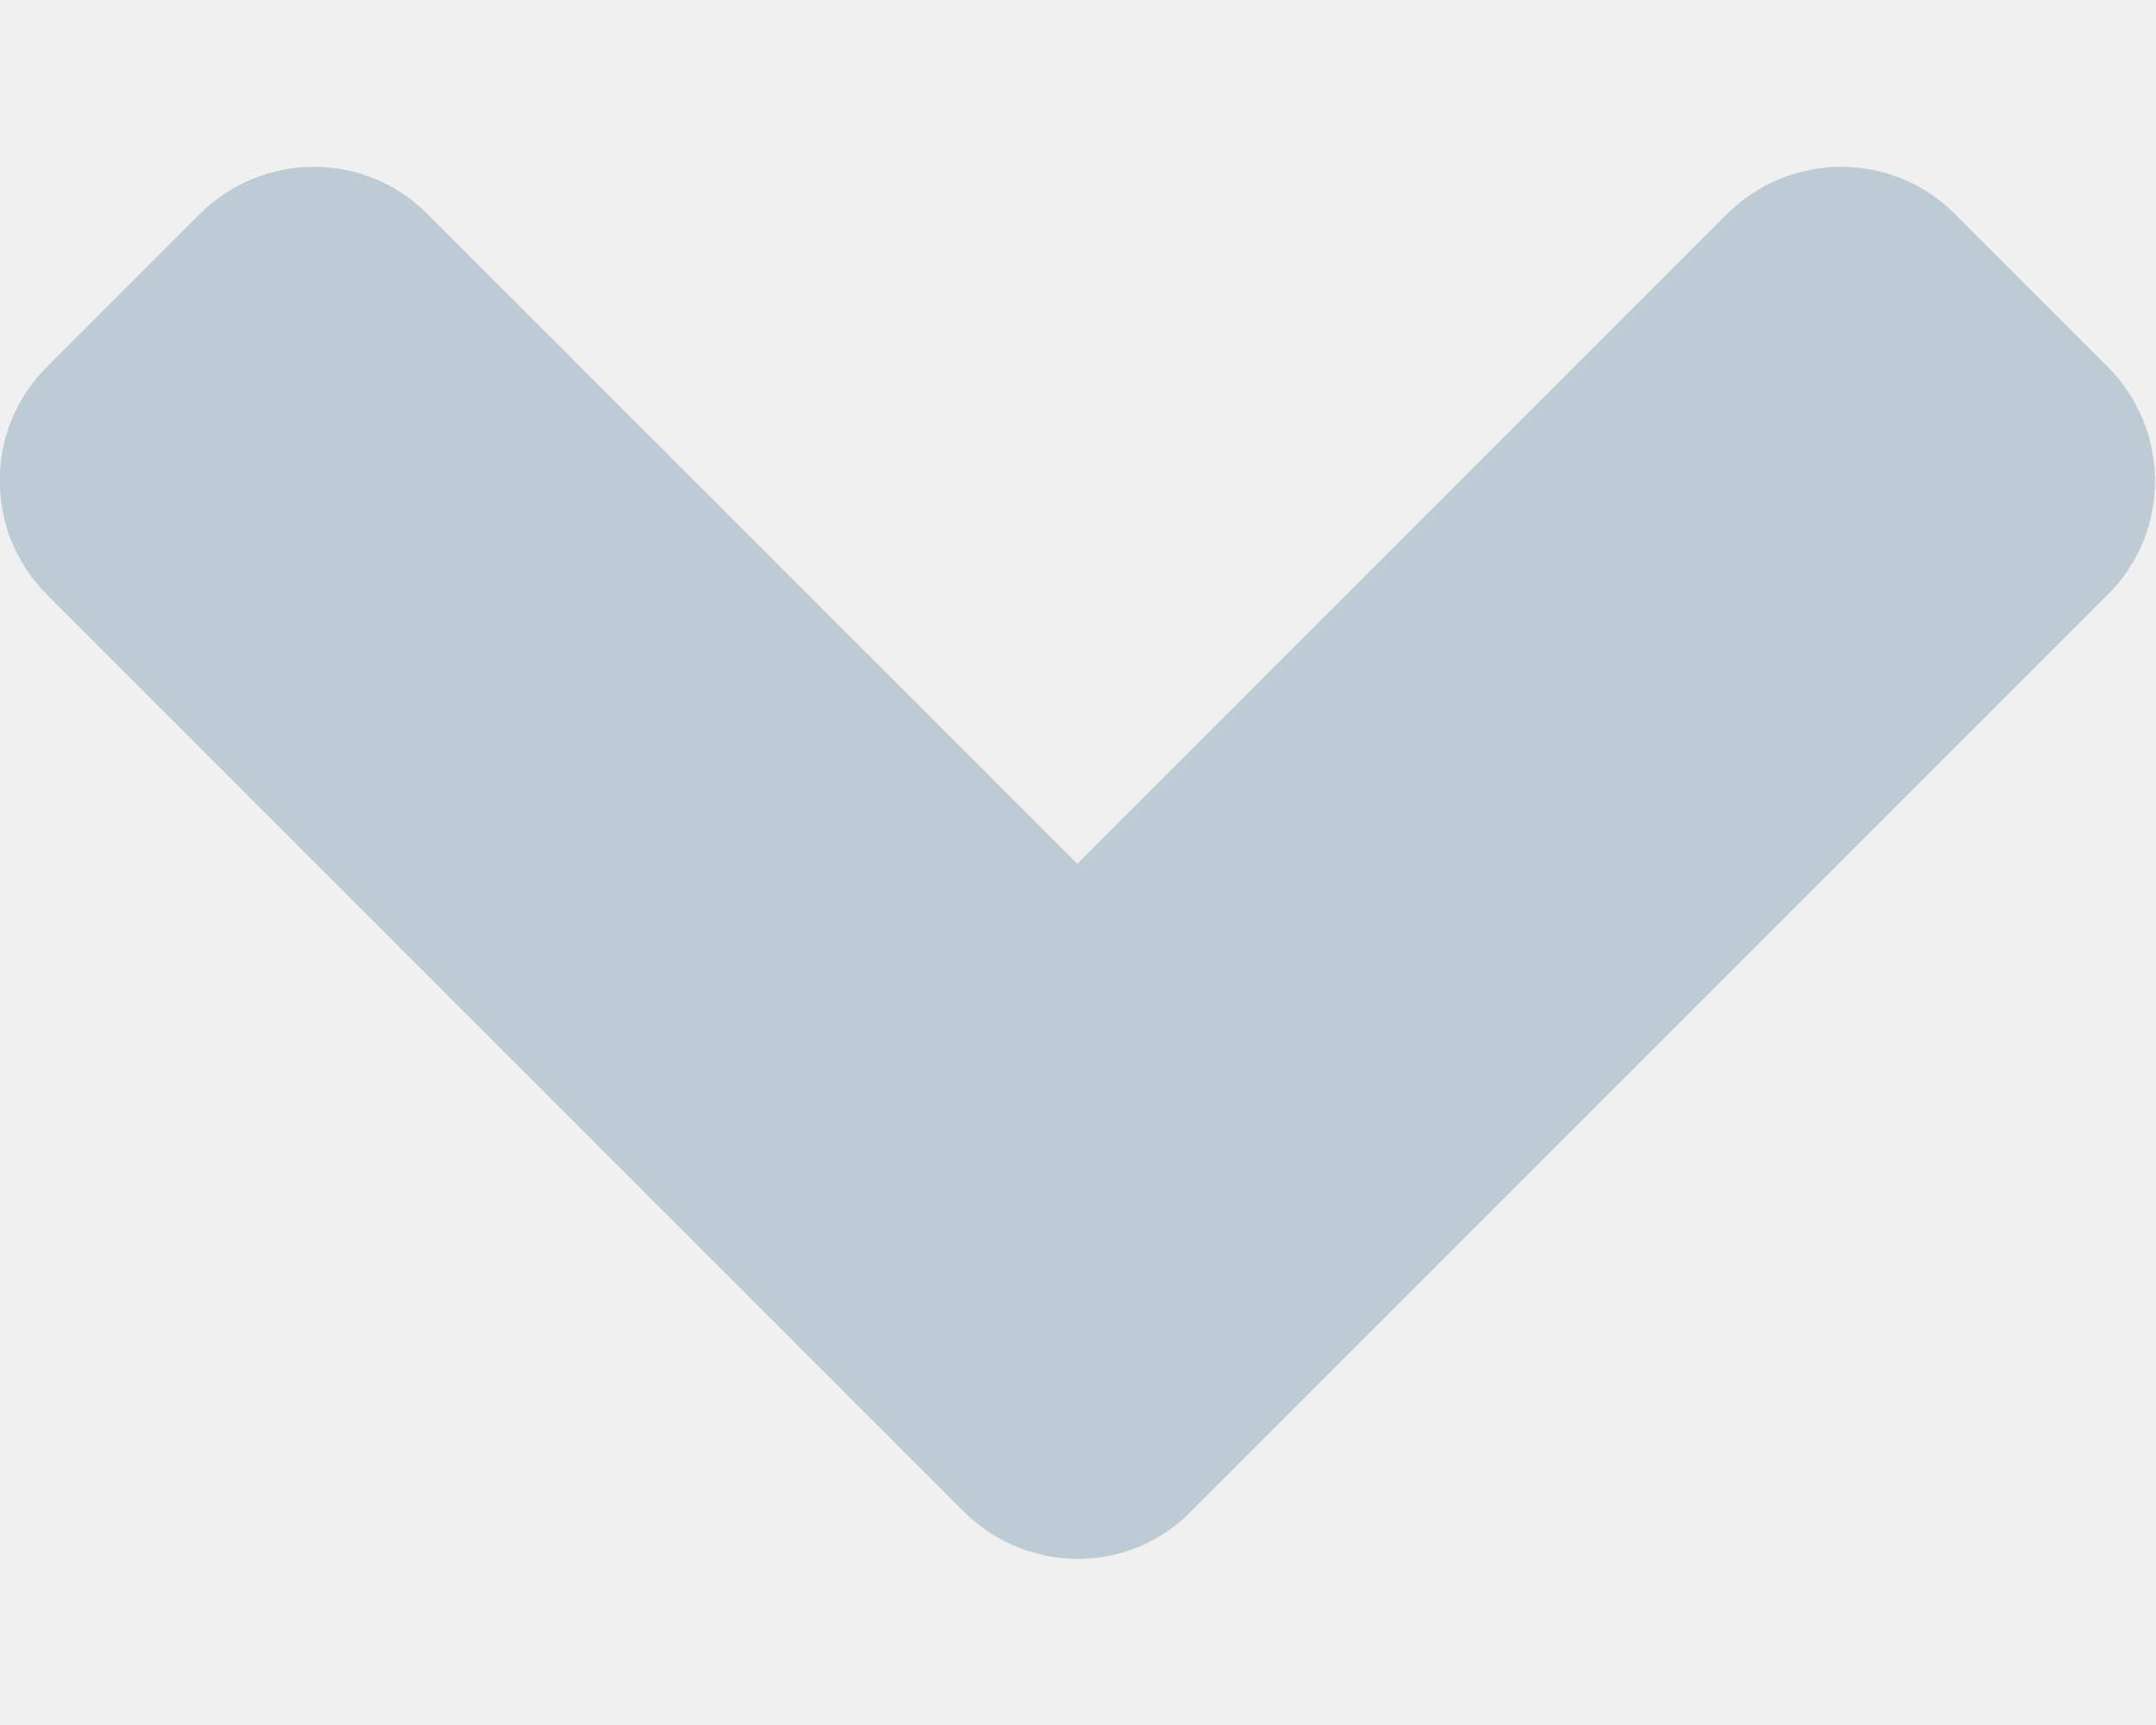
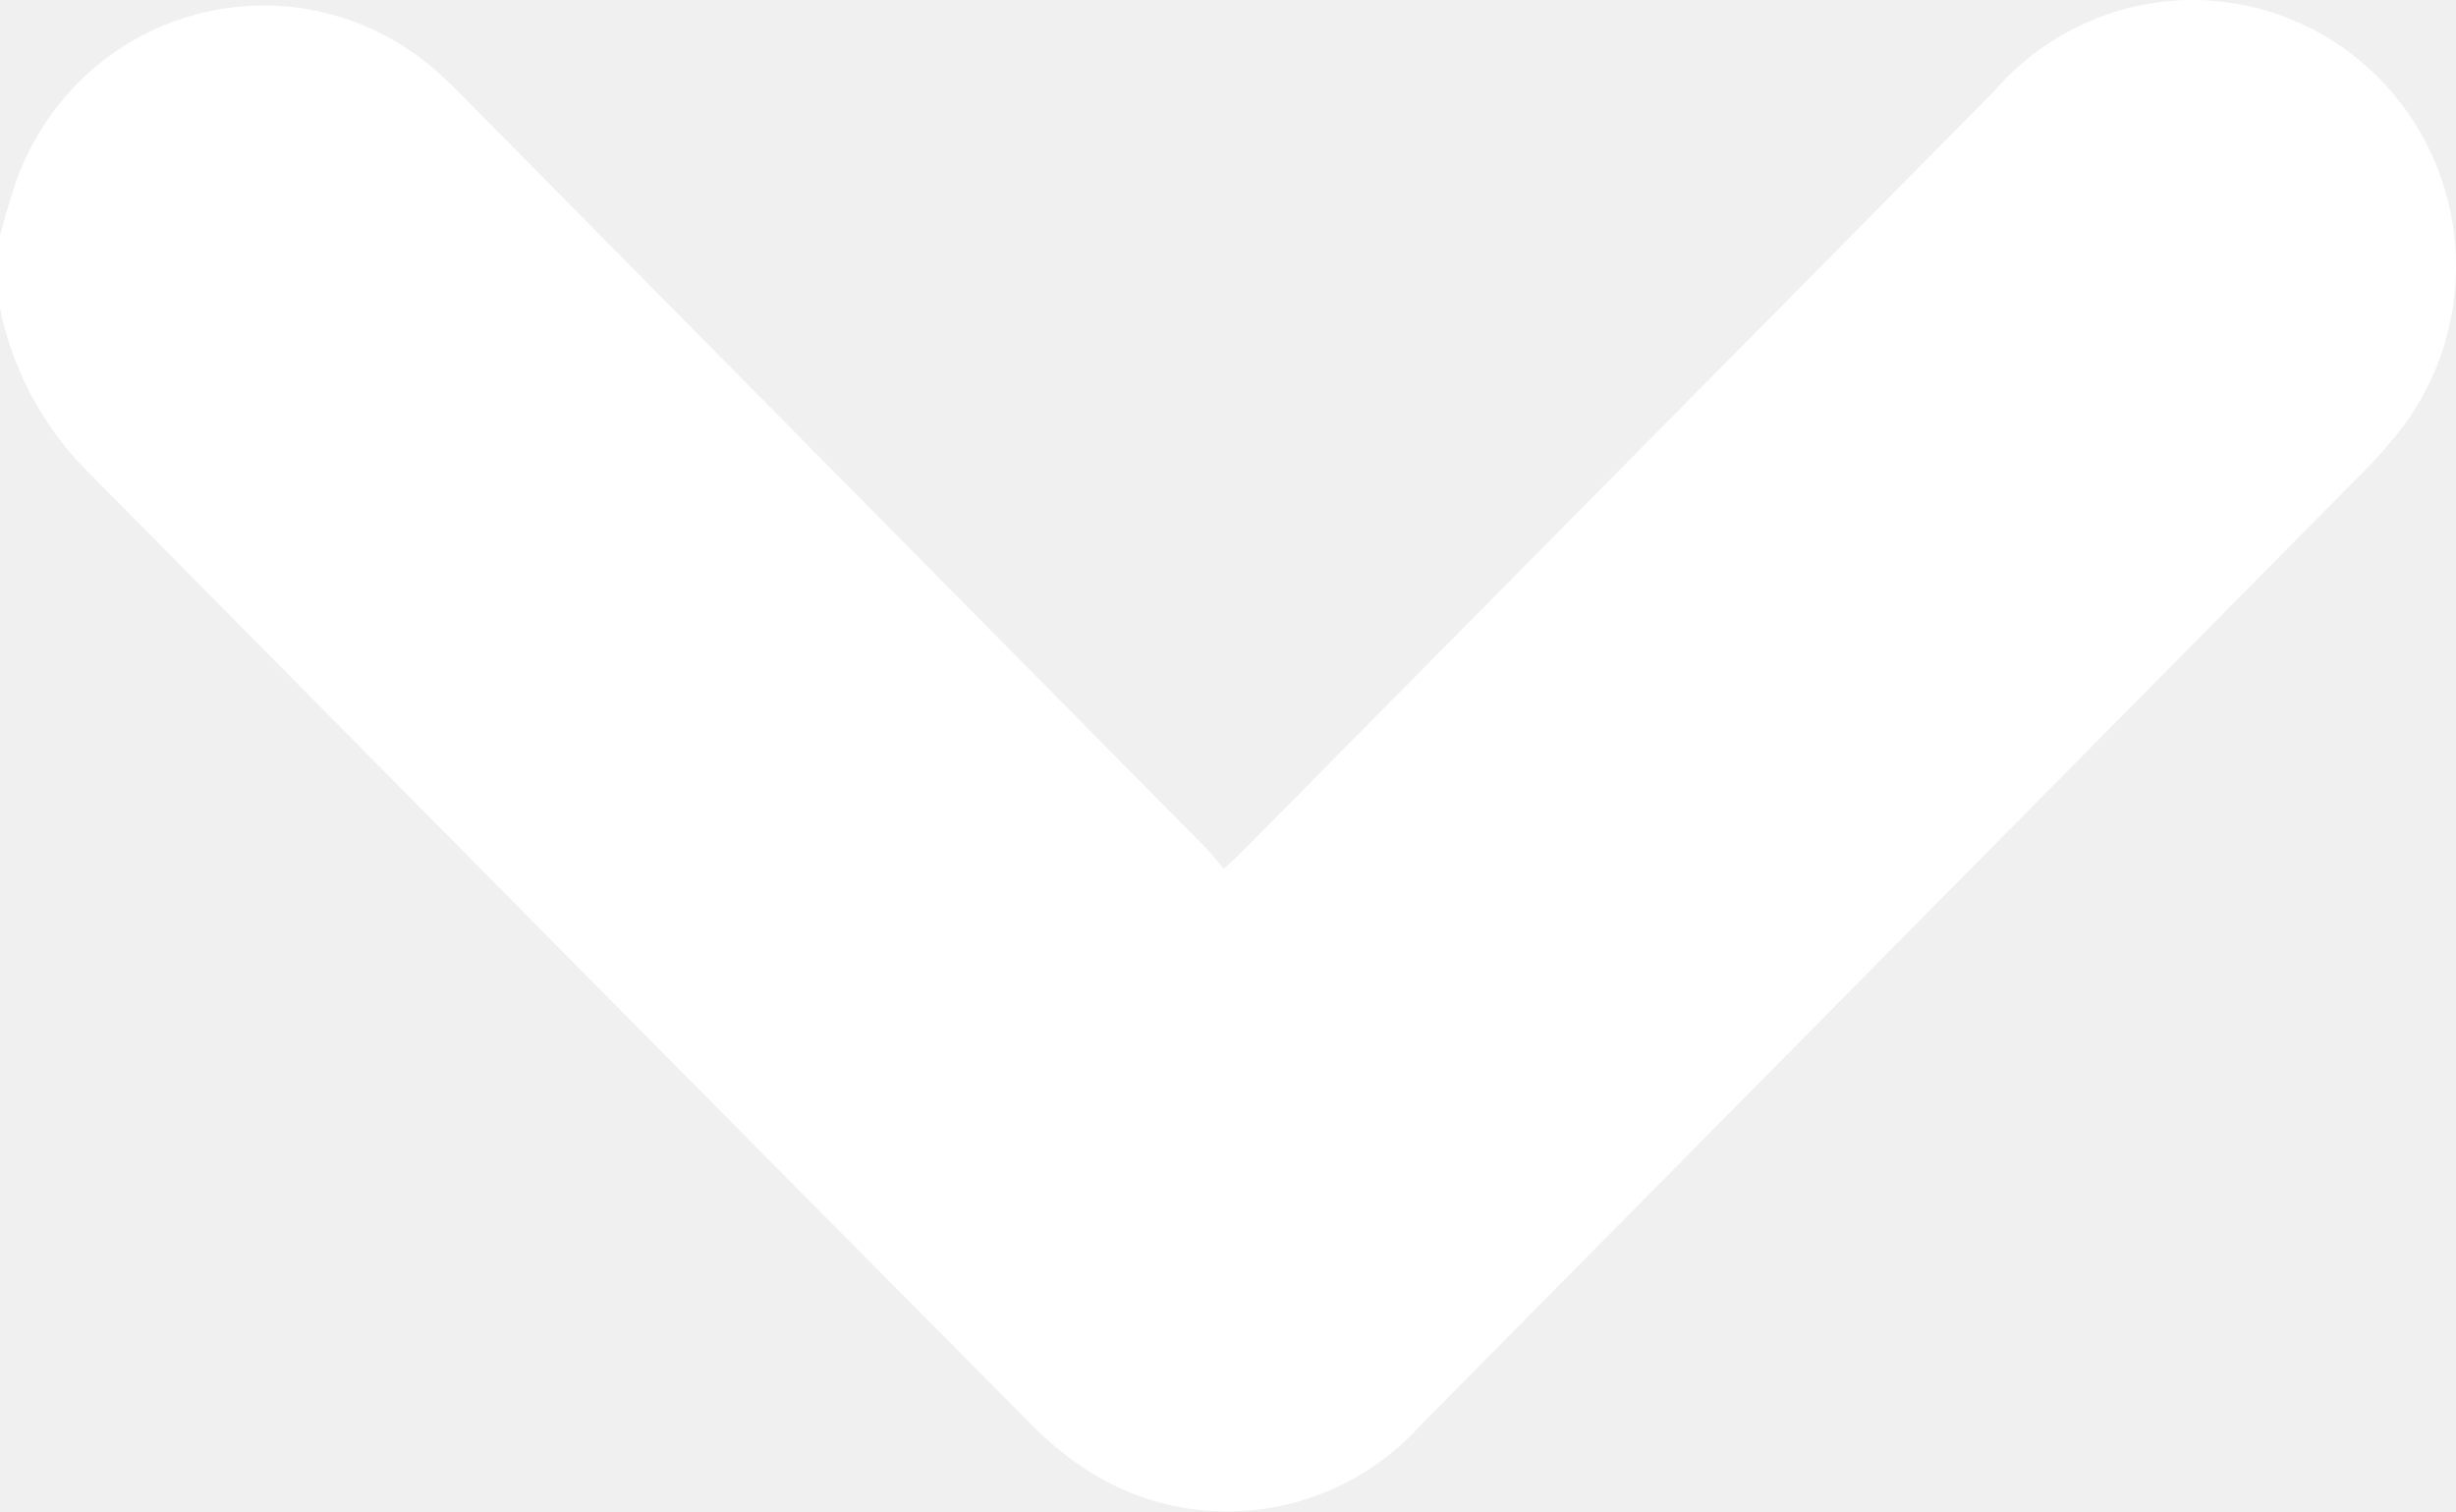
- <svg xmlns="http://www.w3.org/2000/svg" width="10" height="8" viewBox="0 0 10 8" fill="none">
-   <path d="M4.469 7.009L0.219 2.759C-0.075 2.466 -0.075 1.991 0.219 1.7L0.925 0.994C1.219 0.7 1.694 0.7 1.984 0.994L4.997 4.006L8.009 0.994C8.303 0.7 8.778 0.7 9.069 0.994L9.775 1.7C10.069 1.994 10.069 2.469 9.775 2.759L5.525 7.009C5.238 7.303 4.763 7.303 4.469 7.009Z" fill="#BDCCD4" />
+ <svg xmlns="http://www.w3.org/2000/svg" width="13" height="8" viewBox="0 0 13 8" fill="none">
+   <path d="M0 1.245C0.025 1.161 0.047 1.074 0.075 0.99C0.148 0.77 0.274 0.571 0.441 0.411C0.609 0.252 0.812 0.137 1.035 0.077C1.257 0.017 1.49 0.013 1.714 0.066C1.938 0.12 2.145 0.228 2.317 0.382C2.368 0.427 2.416 0.475 2.463 0.523L6.37 4.475C6.406 4.51 6.437 4.551 6.478 4.599C6.527 4.554 6.562 4.52 6.597 4.485L10.558 0.48C10.801 0.199 11.146 0.028 11.514 0.003C11.883 -0.021 12.247 0.103 12.525 0.35C12.803 0.596 12.973 0.944 12.997 1.317C13.021 1.691 12.898 2.058 12.654 2.339C12.611 2.392 12.565 2.441 12.517 2.49L7.526 7.537C7.323 7.764 7.053 7.918 6.756 7.975C6.458 8.033 6.151 7.99 5.88 7.854C5.73 7.776 5.593 7.675 5.473 7.554C3.795 5.864 2.119 4.17 0.443 2.475C0.219 2.242 0.065 1.95 0 1.632V1.245Z" fill="white" />
</svg>
